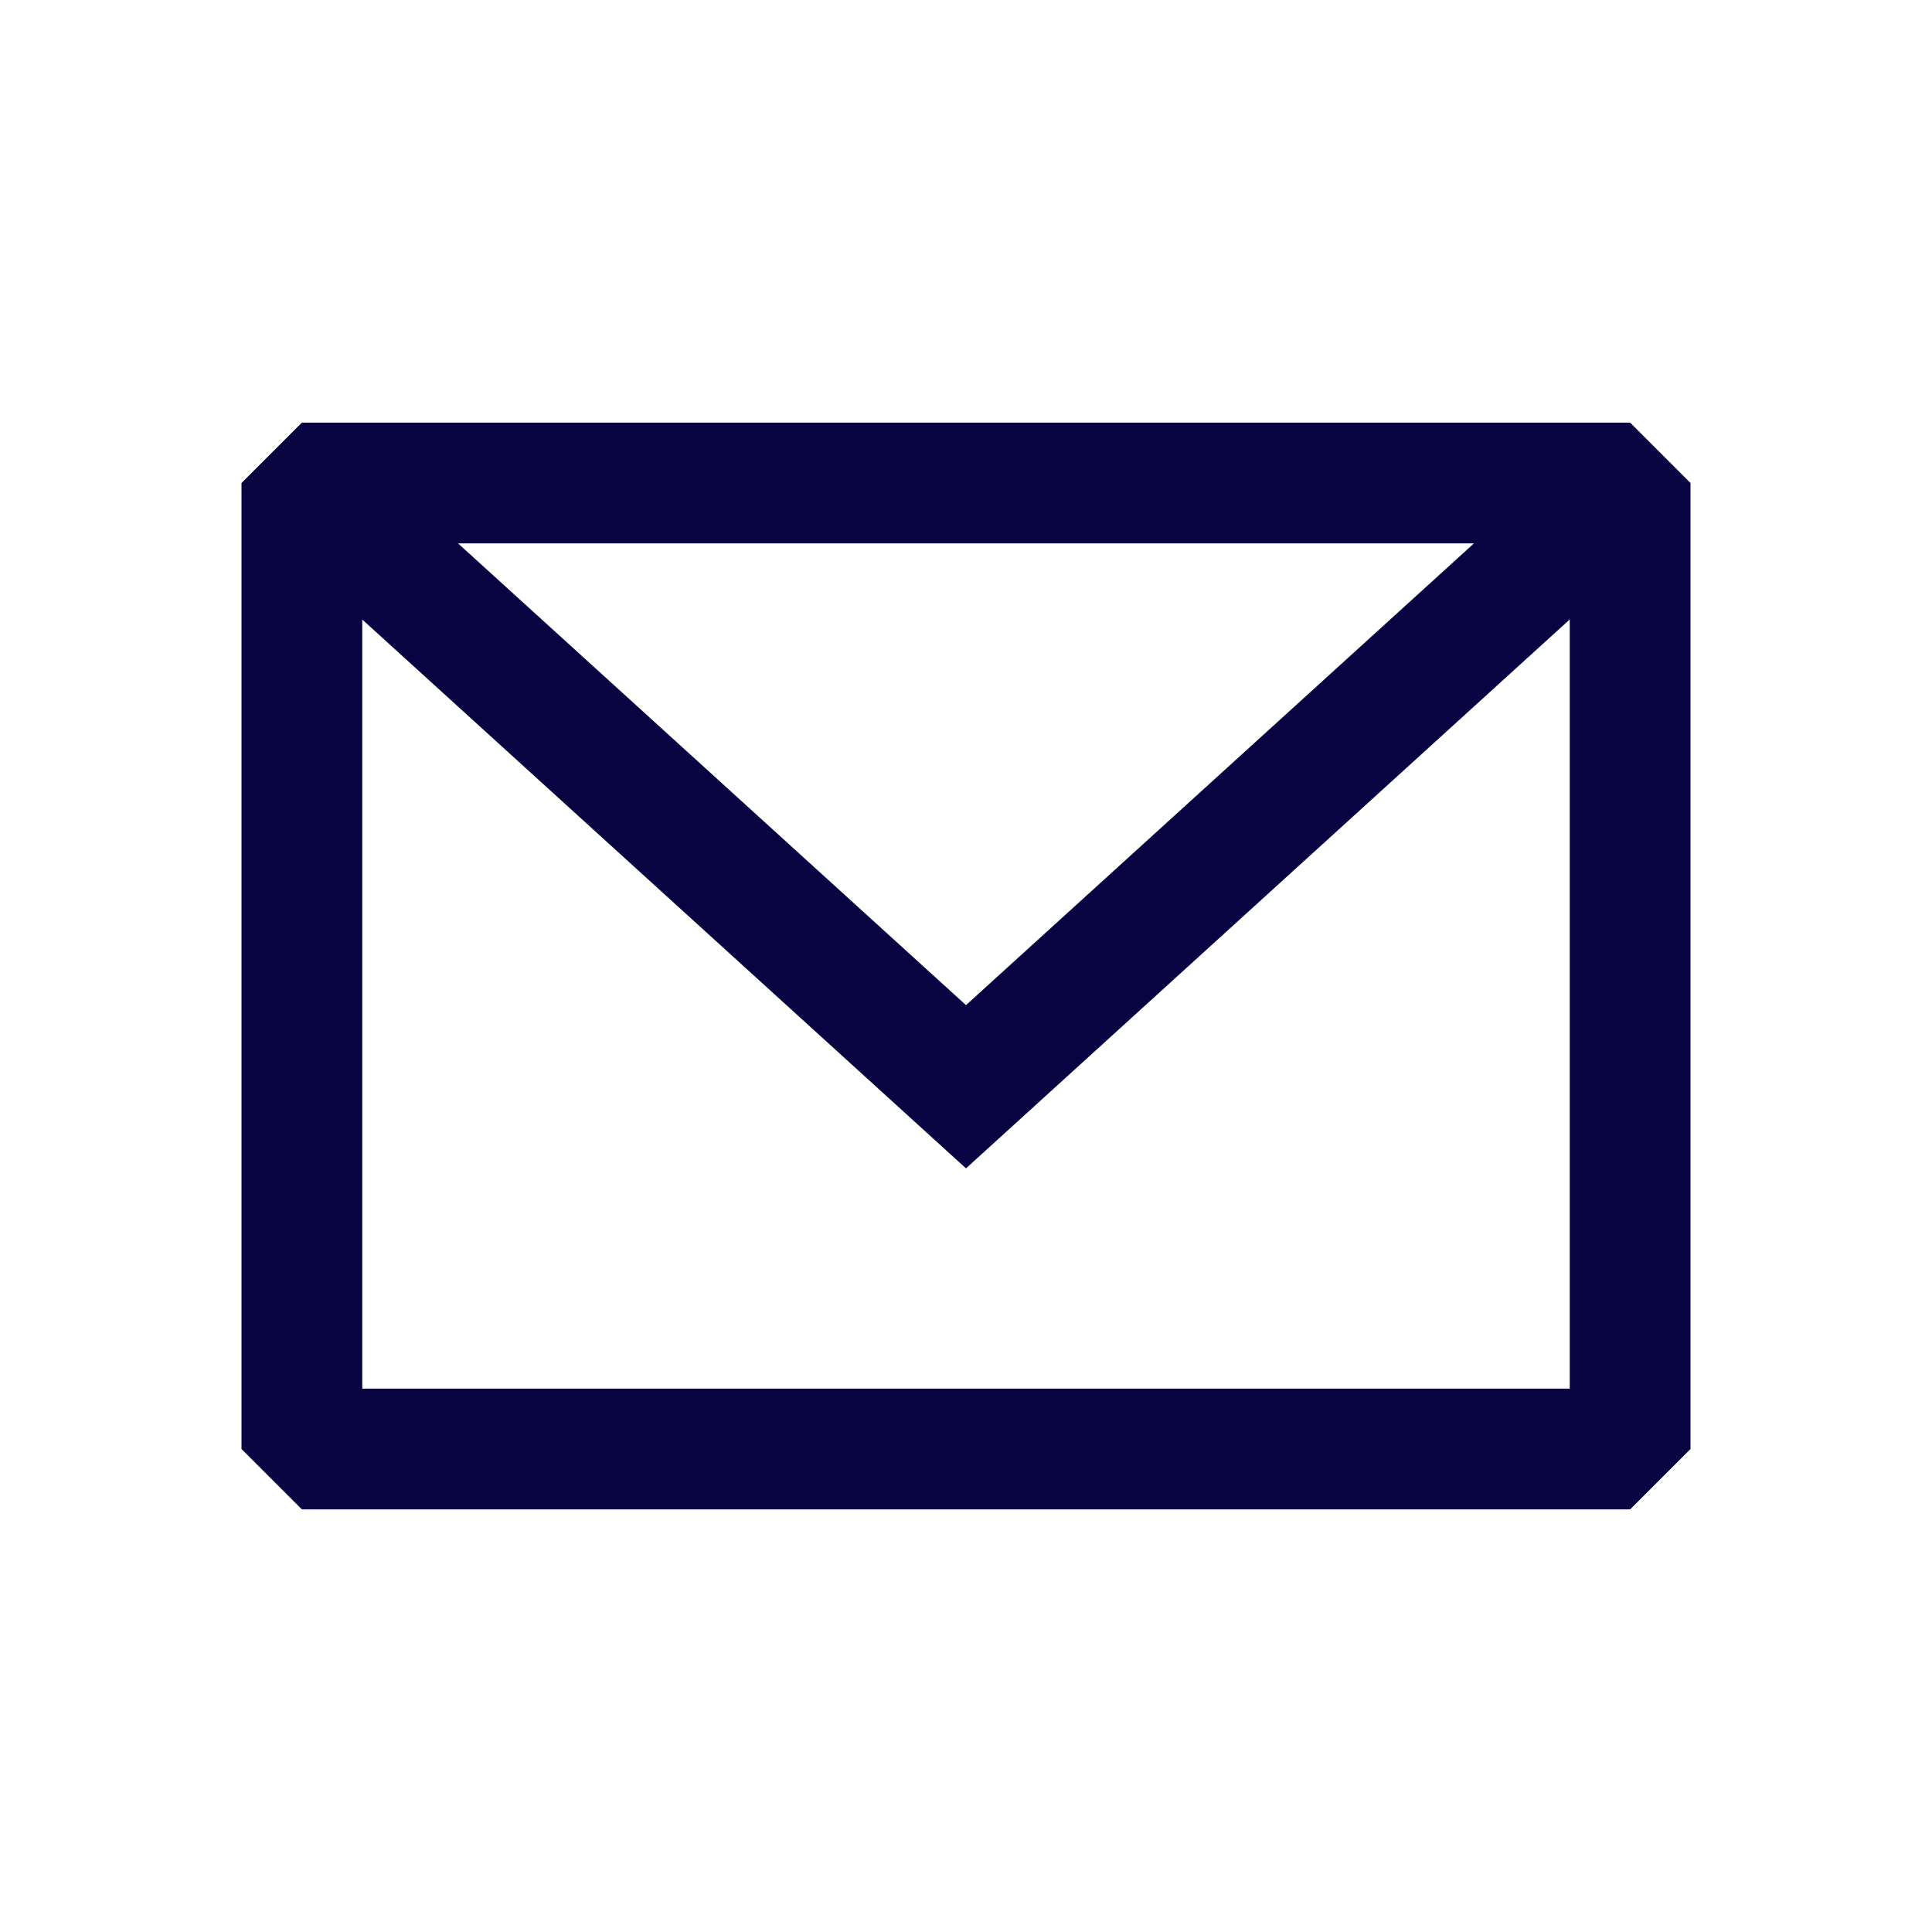
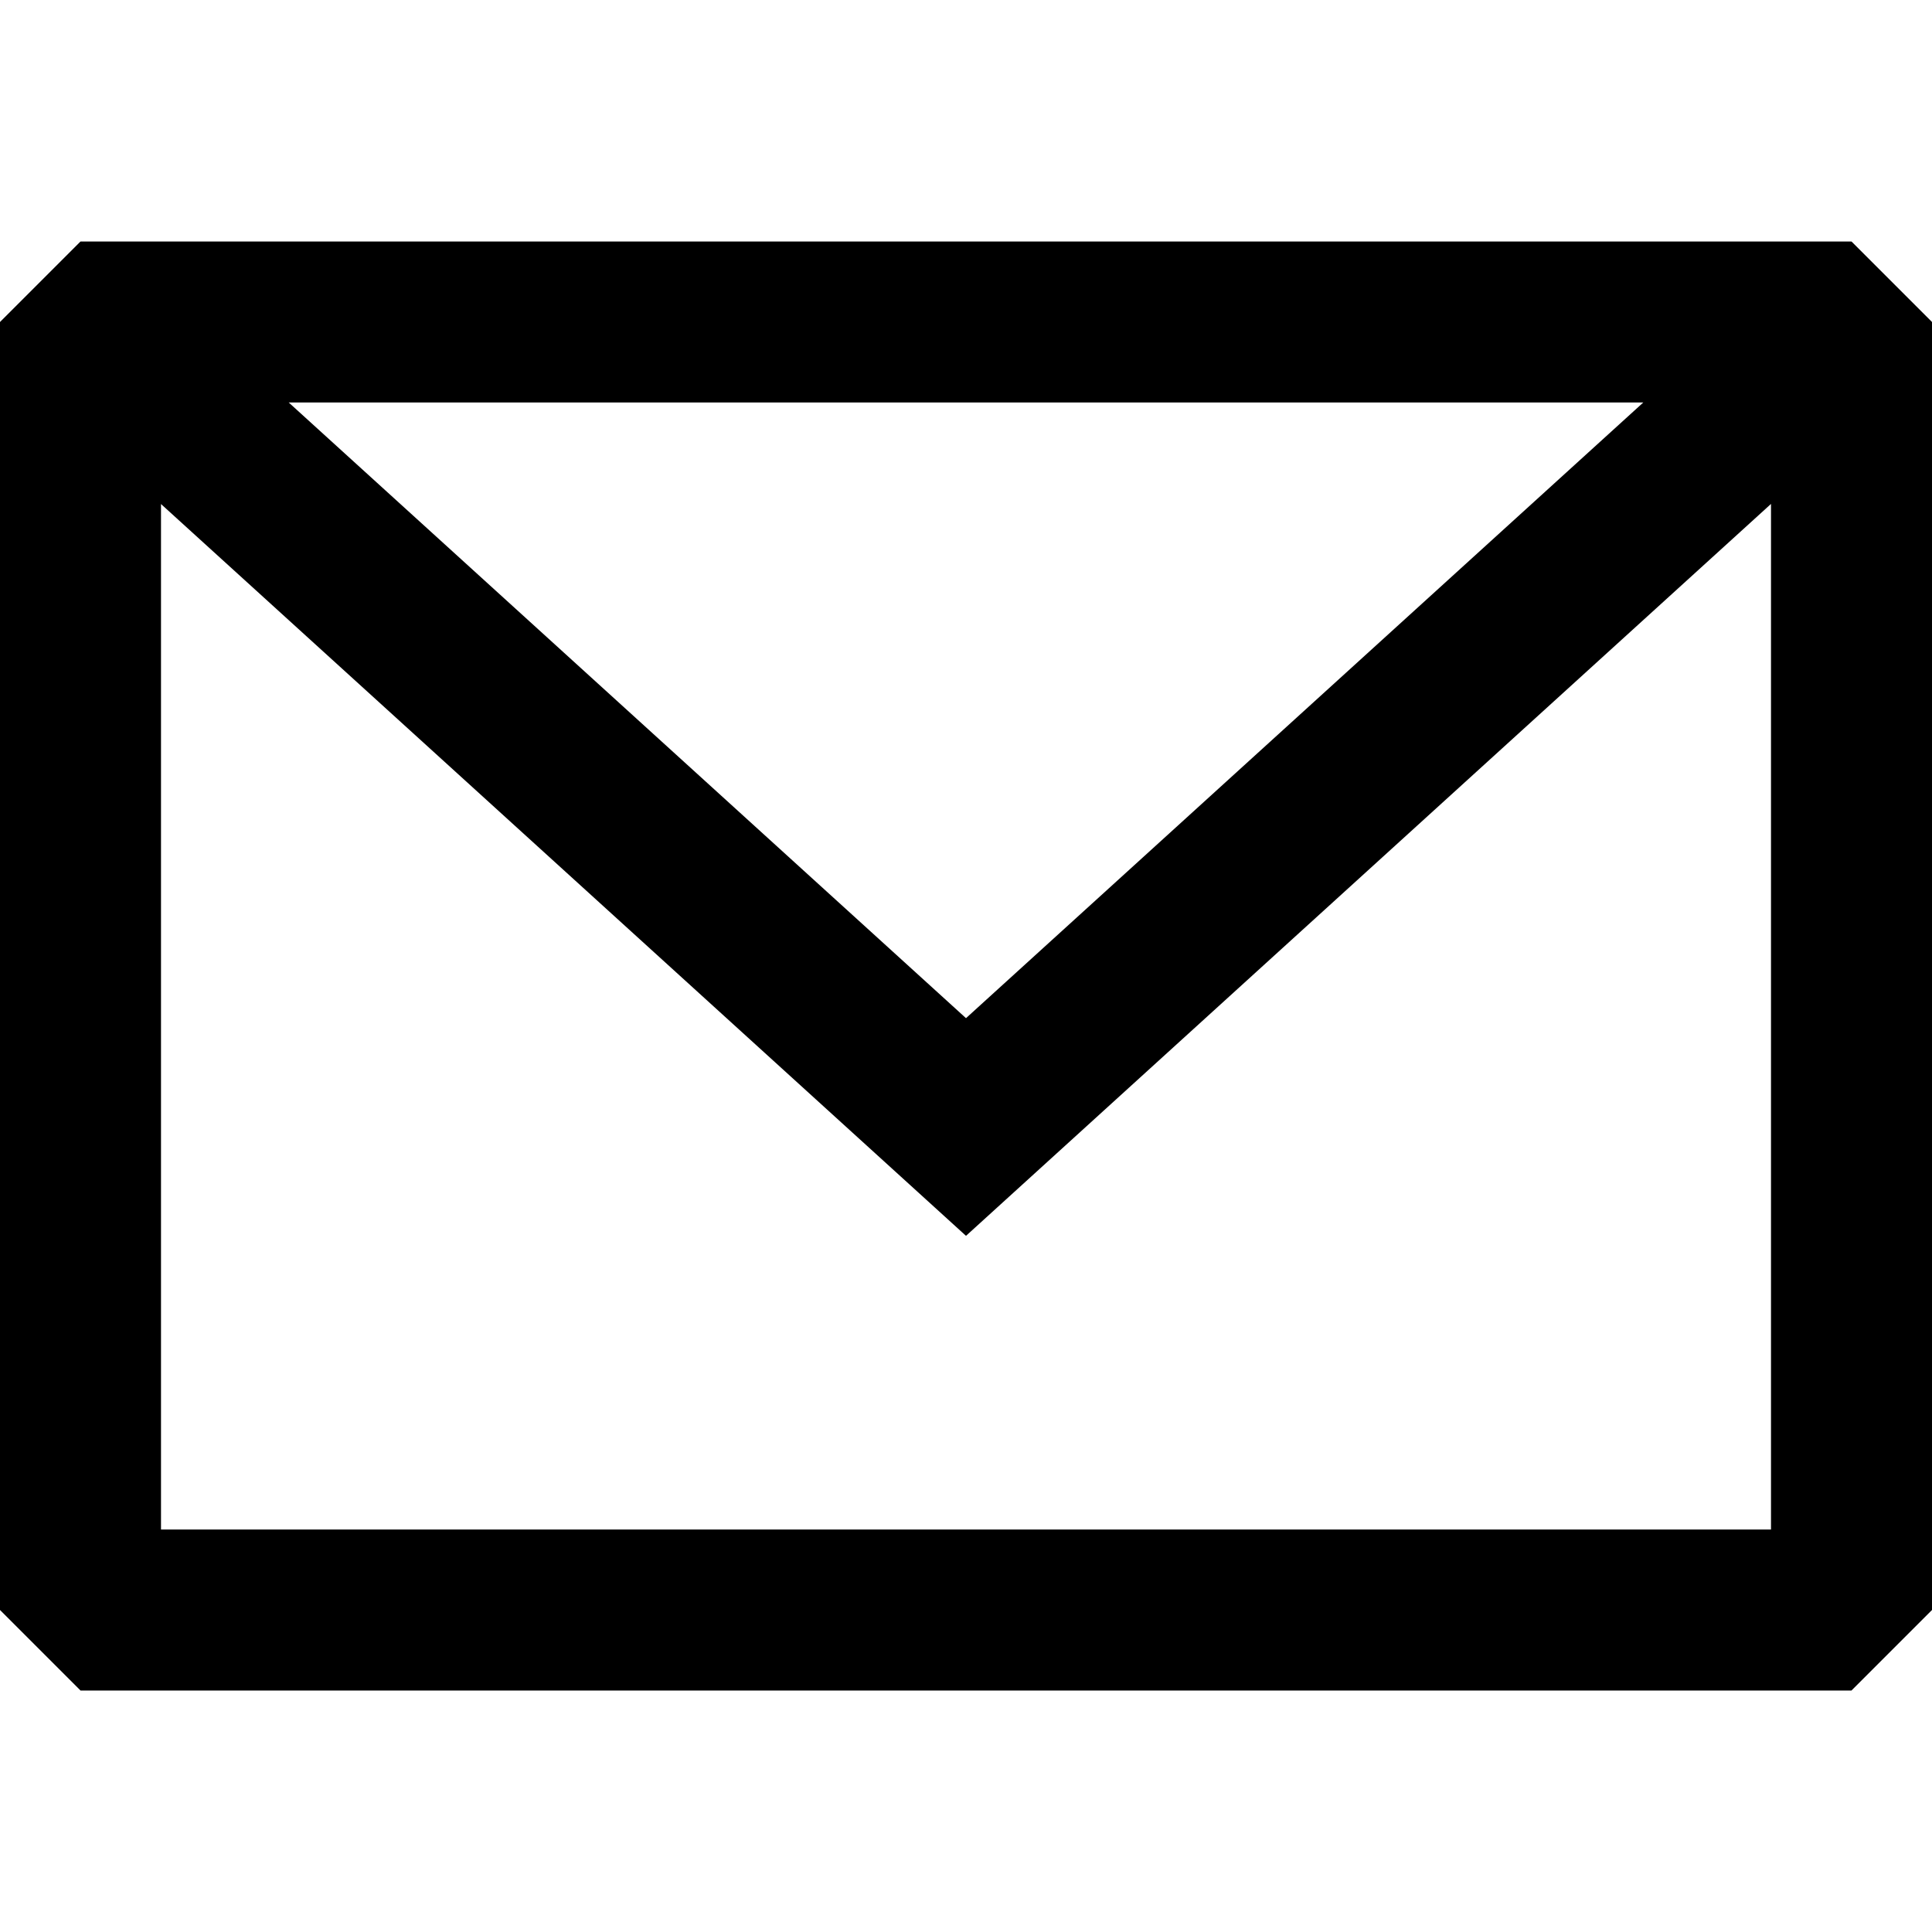
- <svg xmlns="http://www.w3.org/2000/svg" width="800px" height="800px" viewBox="0 0 24 24" fill="none">
-   <path fill-rule="evenodd" clip-rule="evenodd" d="M3.75 5.25L3 6V18L3.75 18.75H20.25L21 18V6L20.25 5.25H3.75ZM4.5 7.696V17.25H19.5V7.695L12 14.514L4.5 7.696ZM18.31 6.75H5.69L12 12.486L18.31 6.75Z" fill="#080341" />
+ <svg xmlns="http://www.w3.org/2000/svg" width="800px" height="800px" viewBox="3 3 18 18" fill="black">
+   <path fill-rule="evenodd" clip-rule="evenodd" d="M3.75 5.25L3 6V18L3.75 18.75H20.25L21 18V6L20.25 5.25H3.75ZM4.5 7.696V17.25H19.5V7.695L12 14.514L4.5 7.696ZM18.31 6.75H5.69L12 12.486L18.31 6.75Z" fill="#000000" />
</svg>
